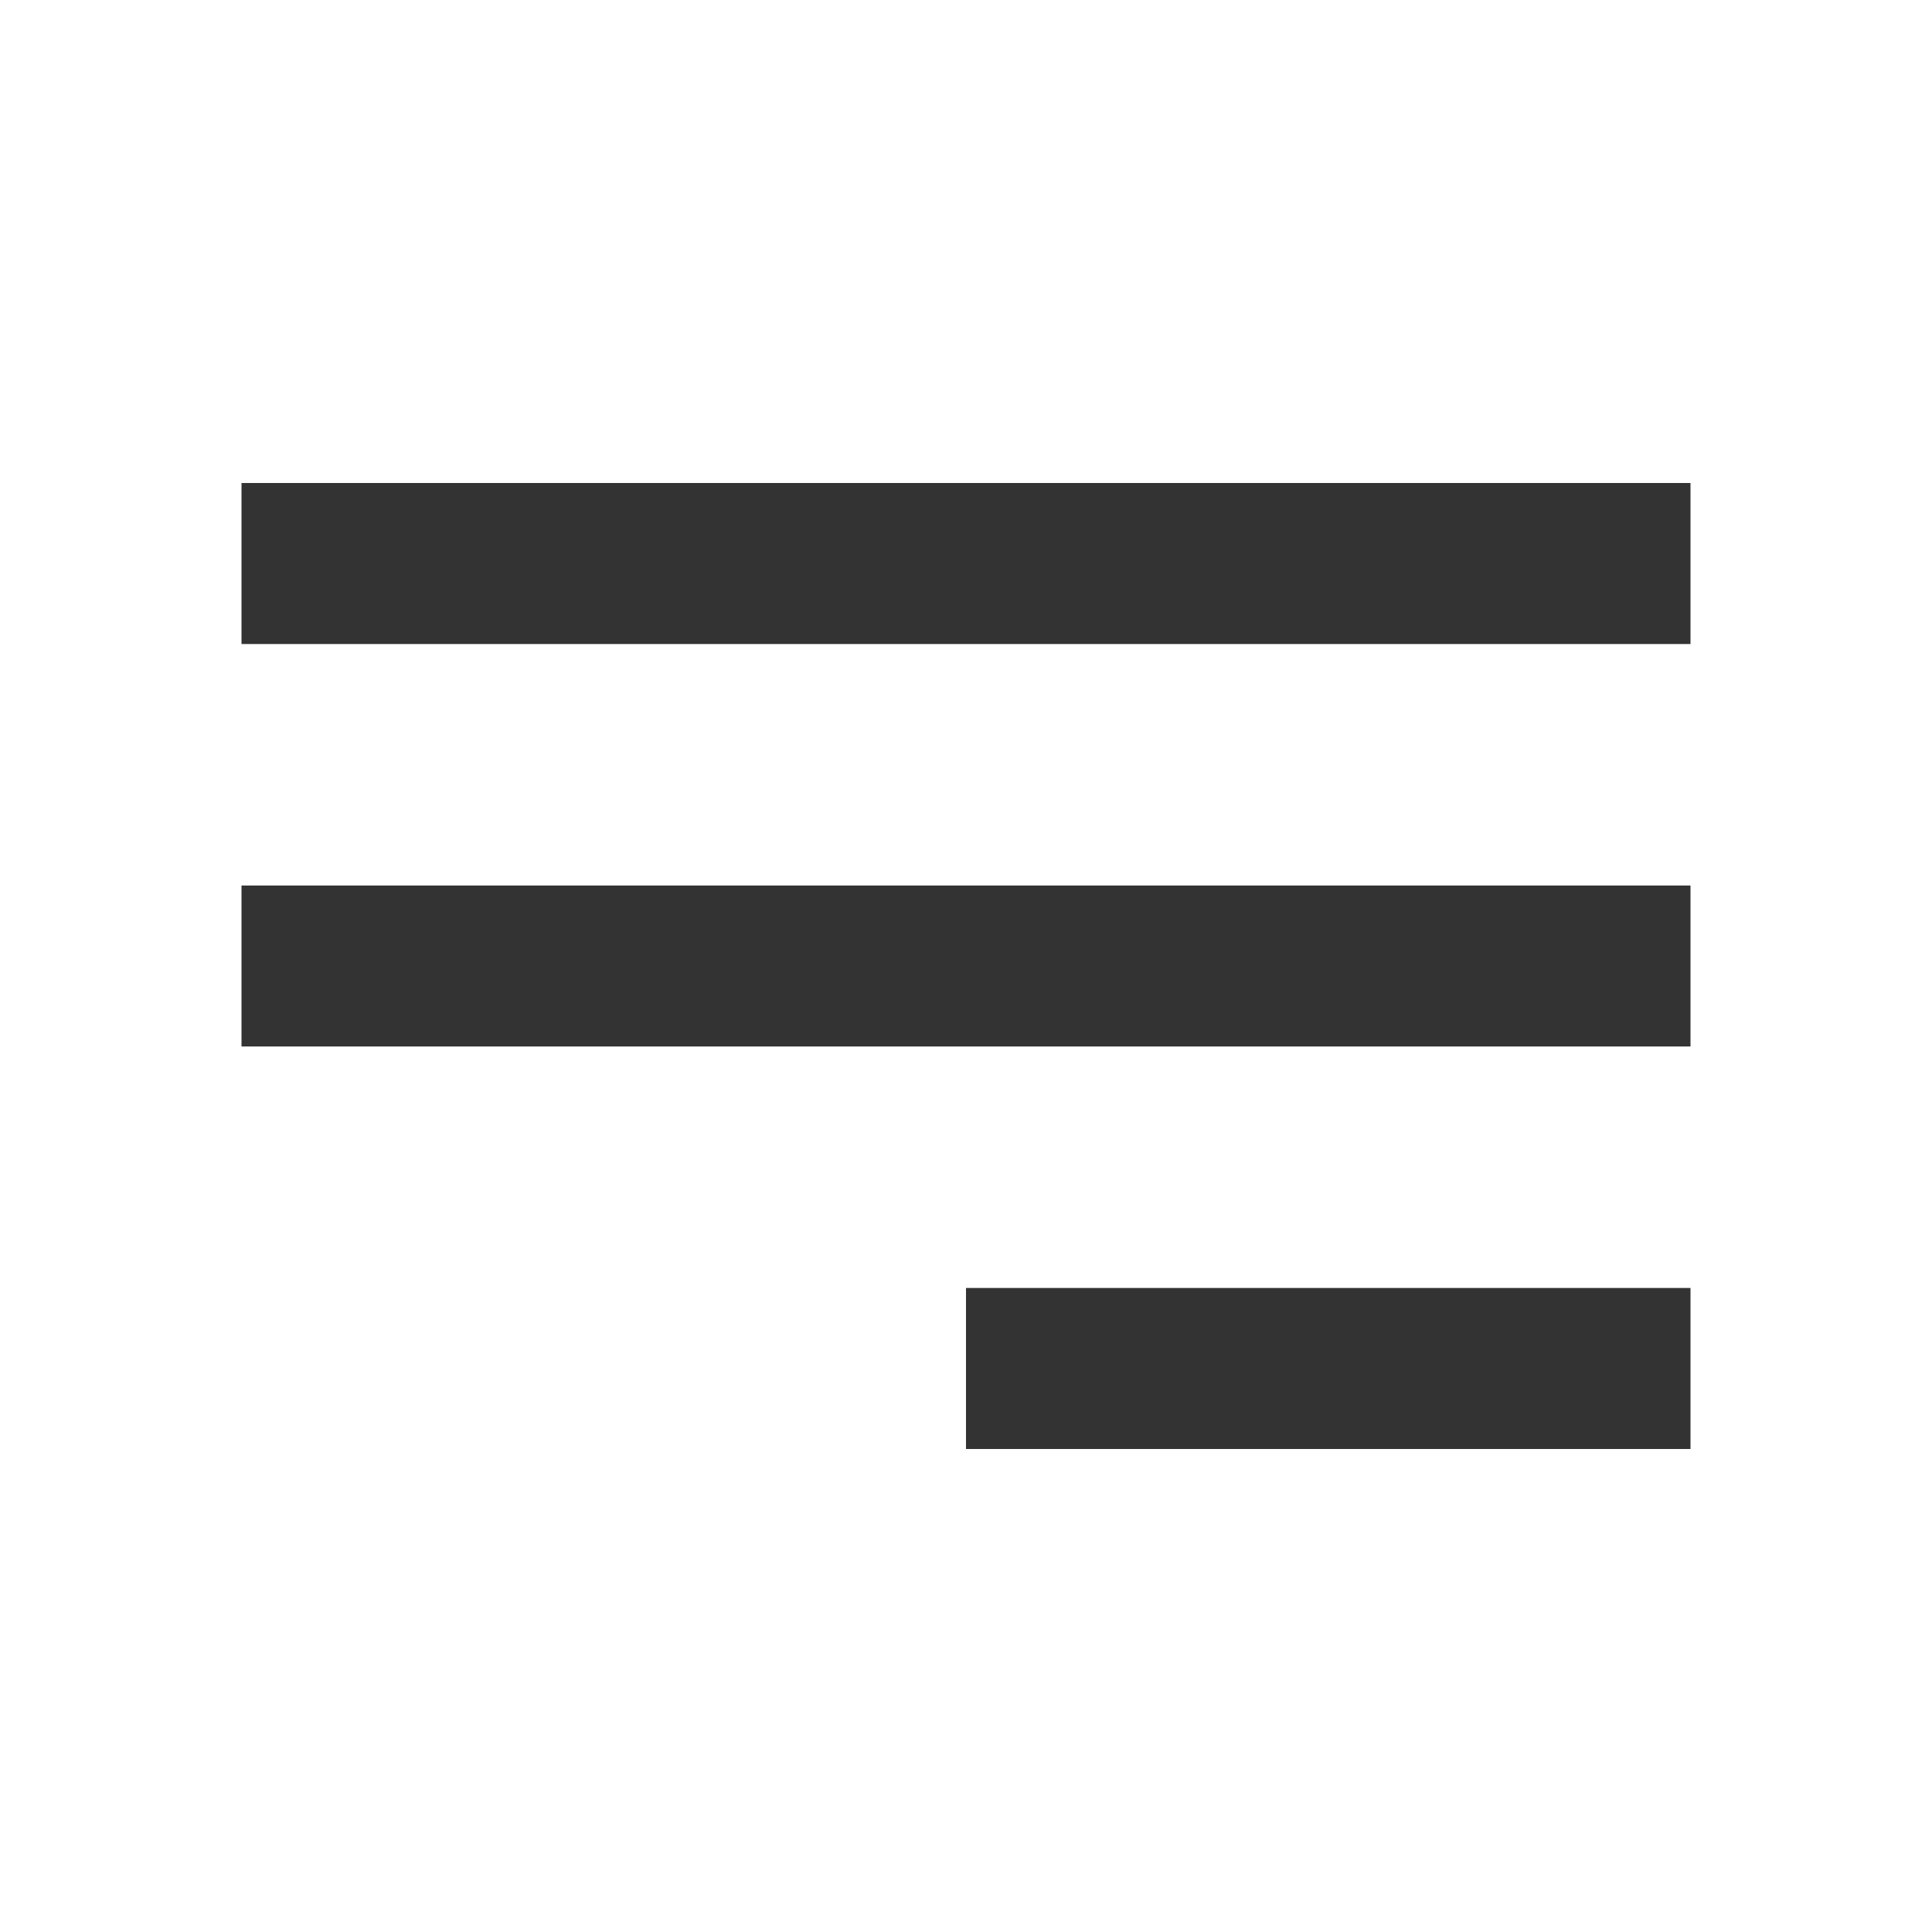
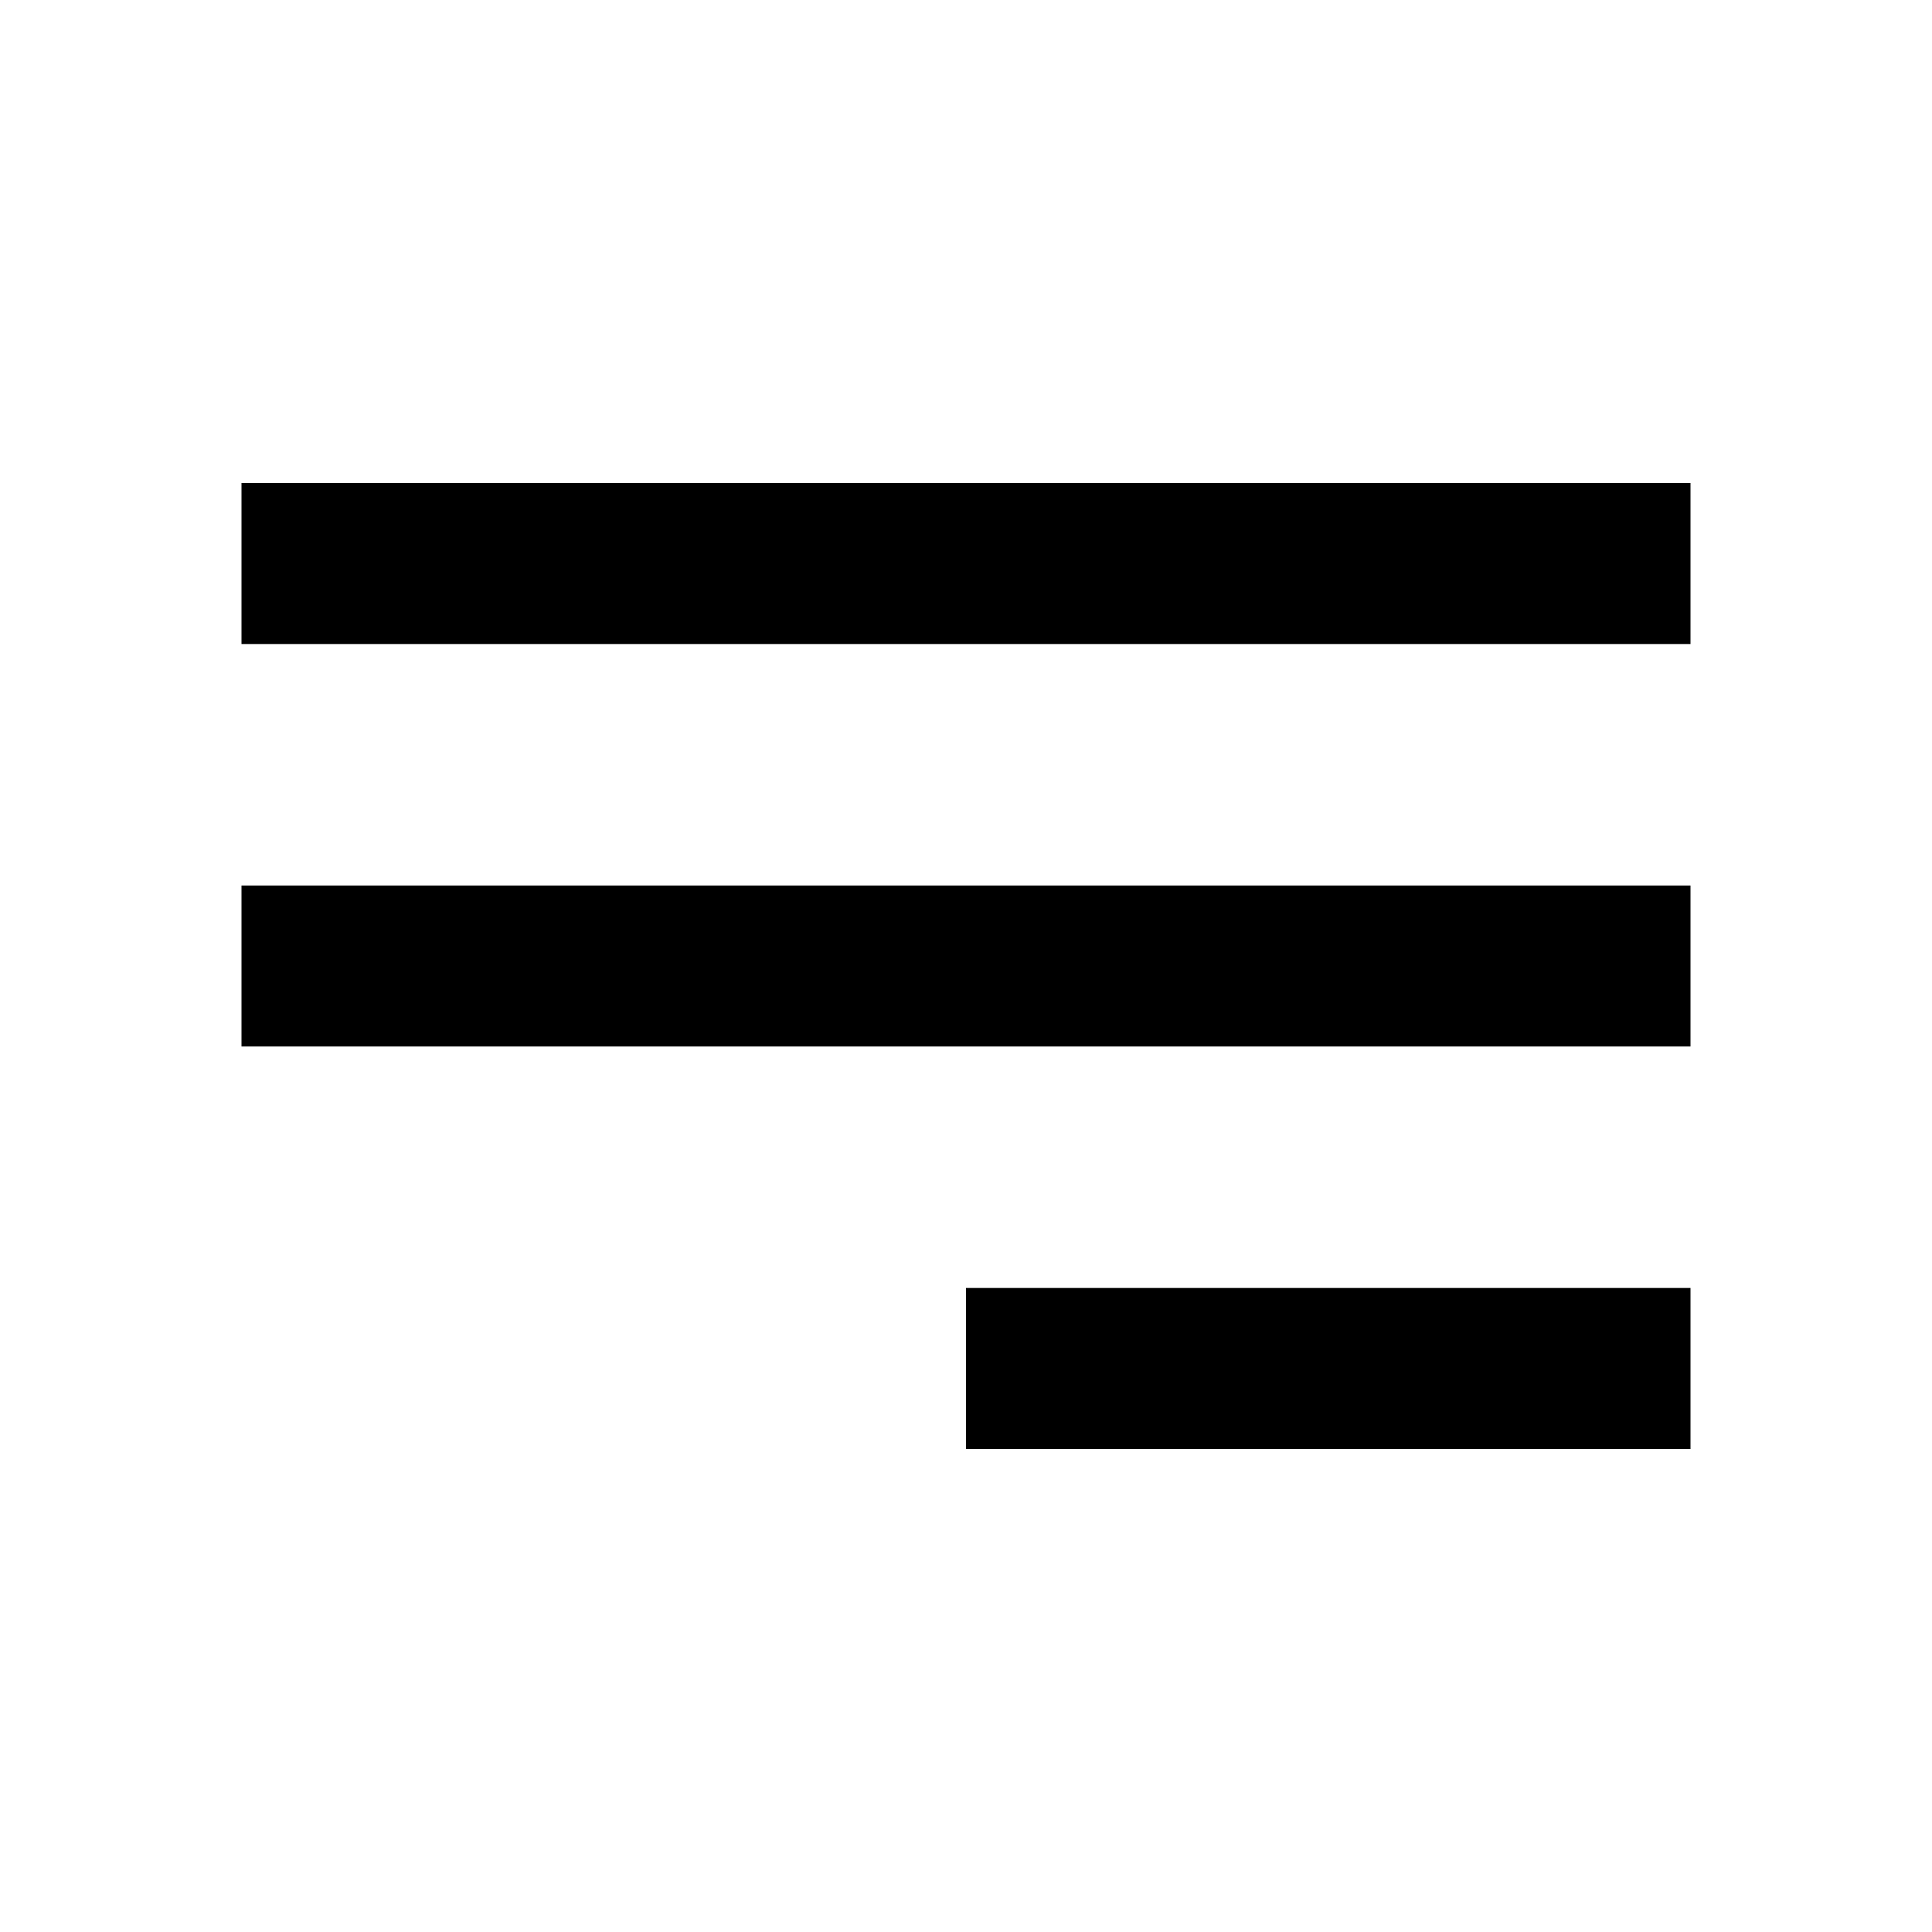
<svg xmlns="http://www.w3.org/2000/svg" width="32" height="32" viewBox="0 0 32 32" fill="none">
-   <path d="M28 24H16V21.333H28V24ZM28 17.333H4V14.667H28V17.333ZM28 10.667H4V8H28V10.667Z" fill="#333333" />
+   <path d="M28 24H16V21.333H28V24ZM28 17.333H4V14.667H28V17.333ZM28 10.667H4V8H28V10.667Z" fill="black" />
</svg>
